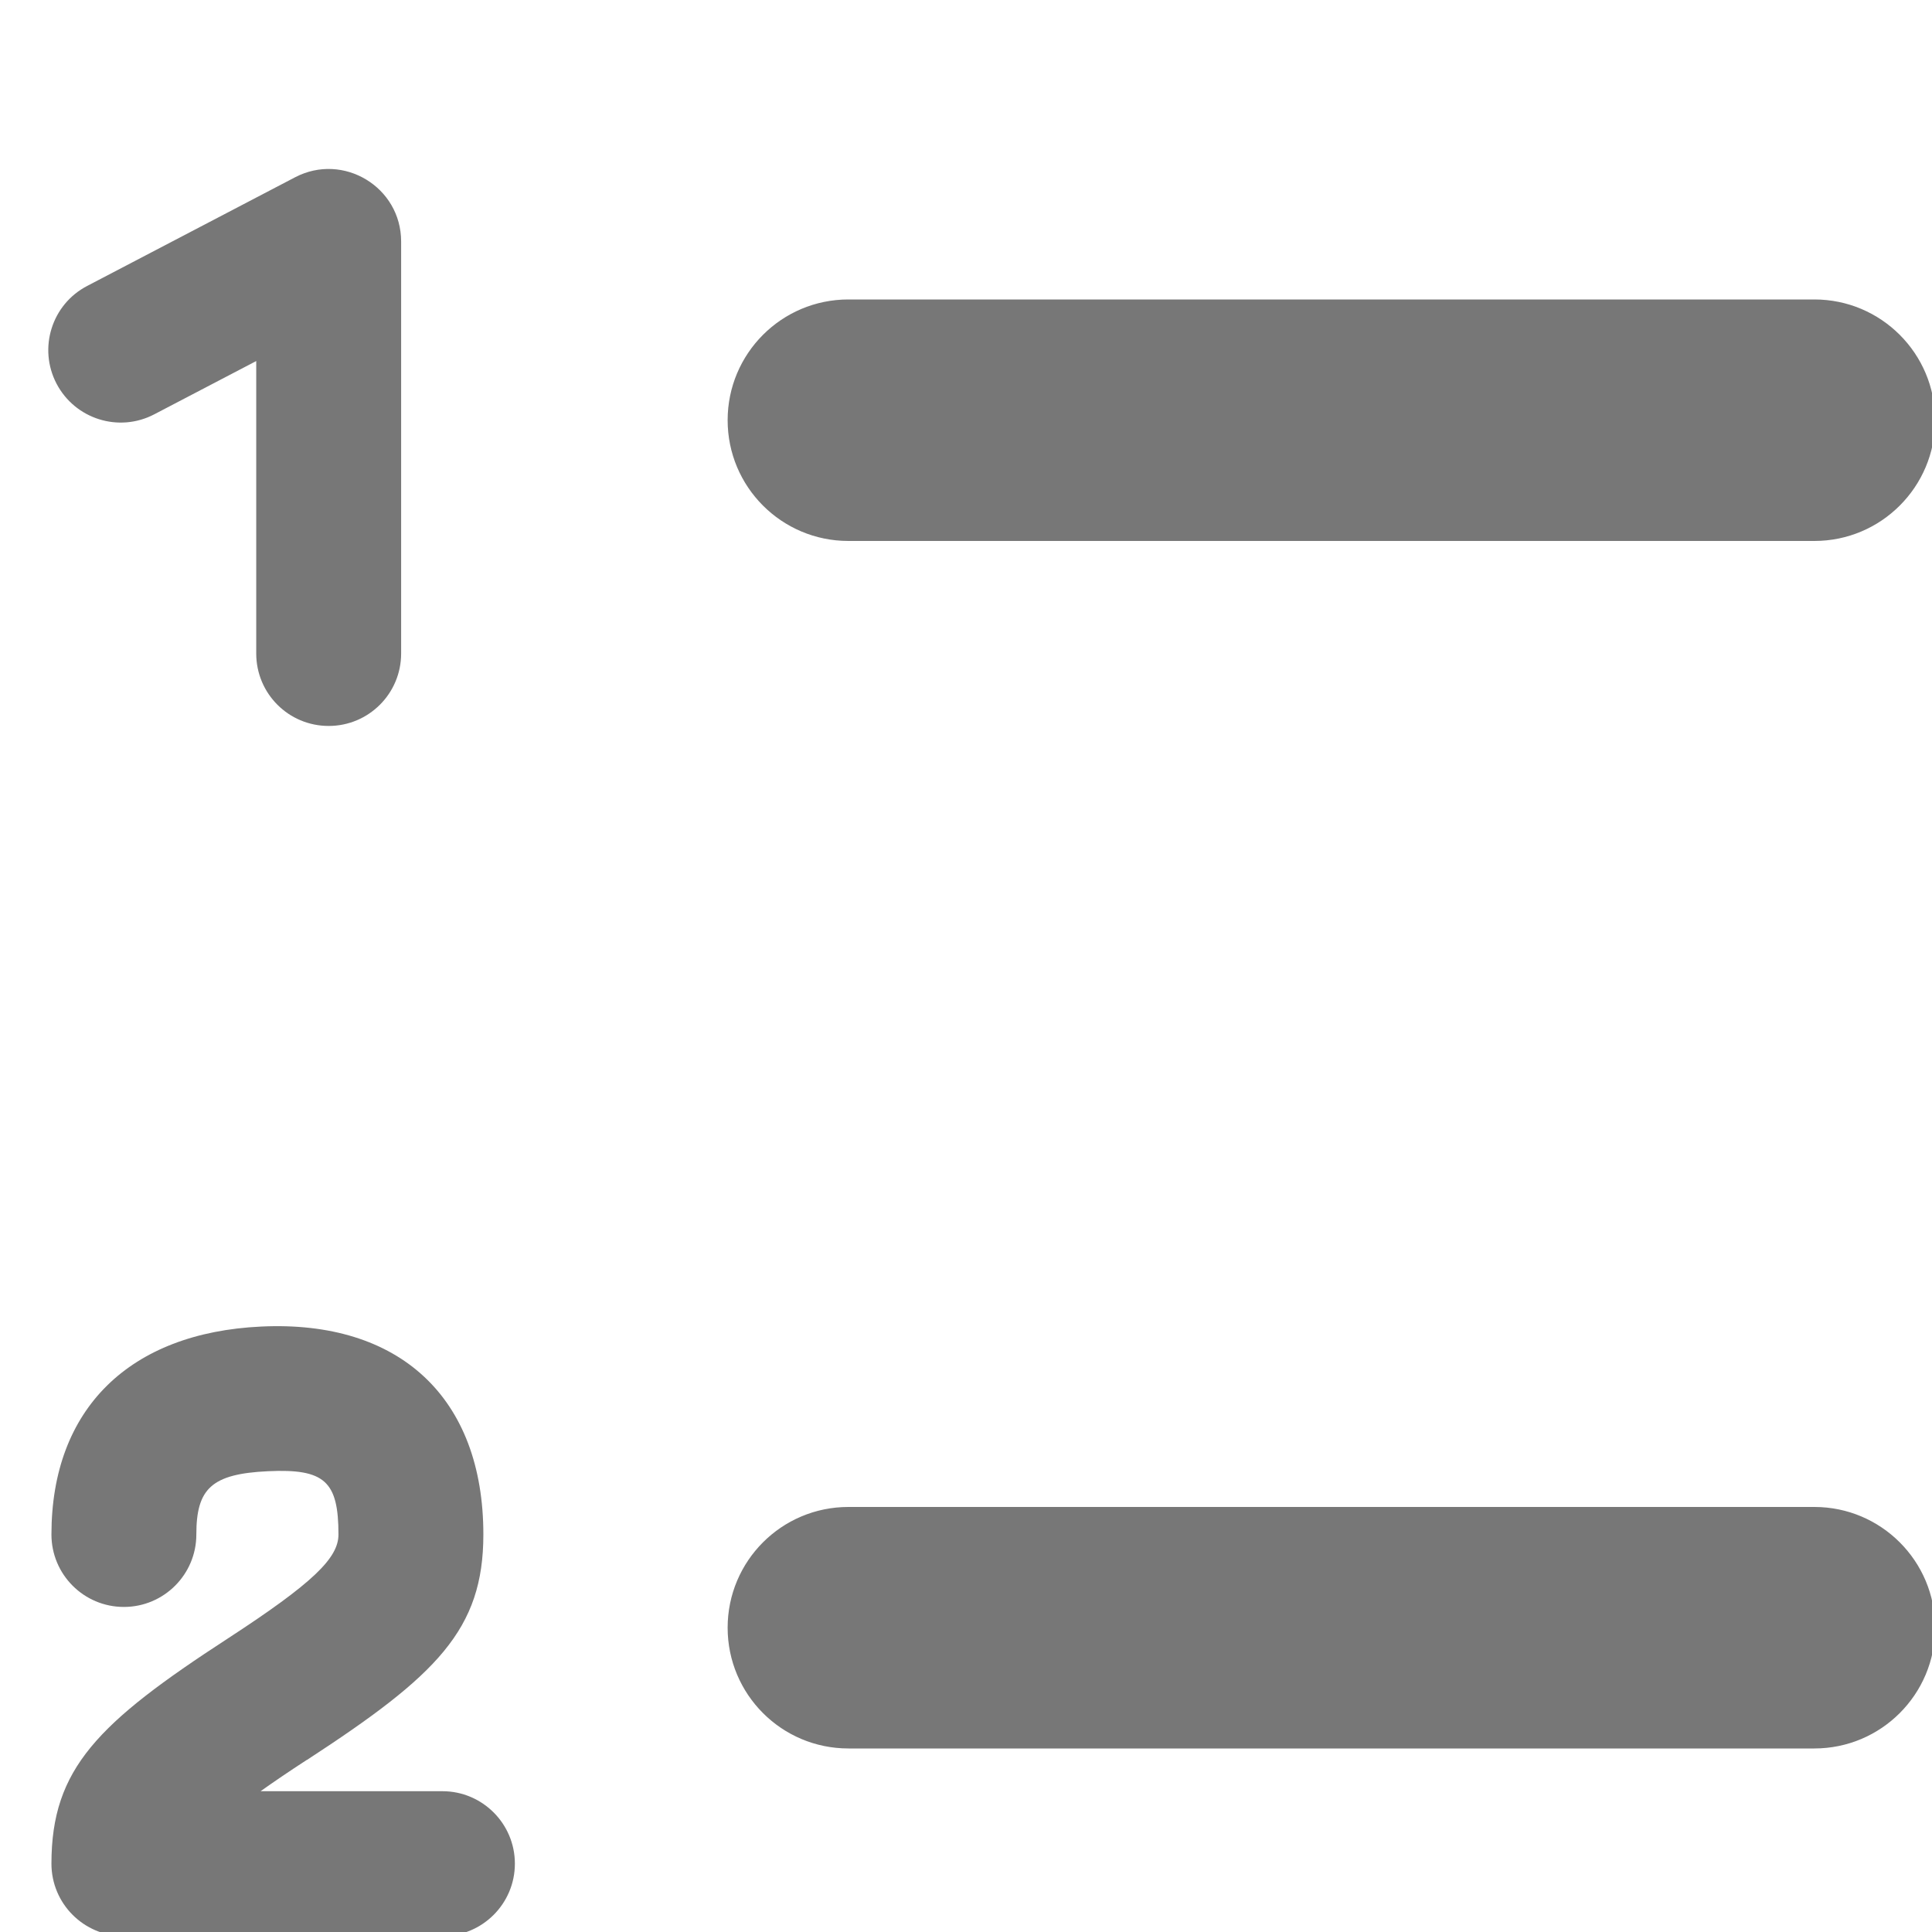
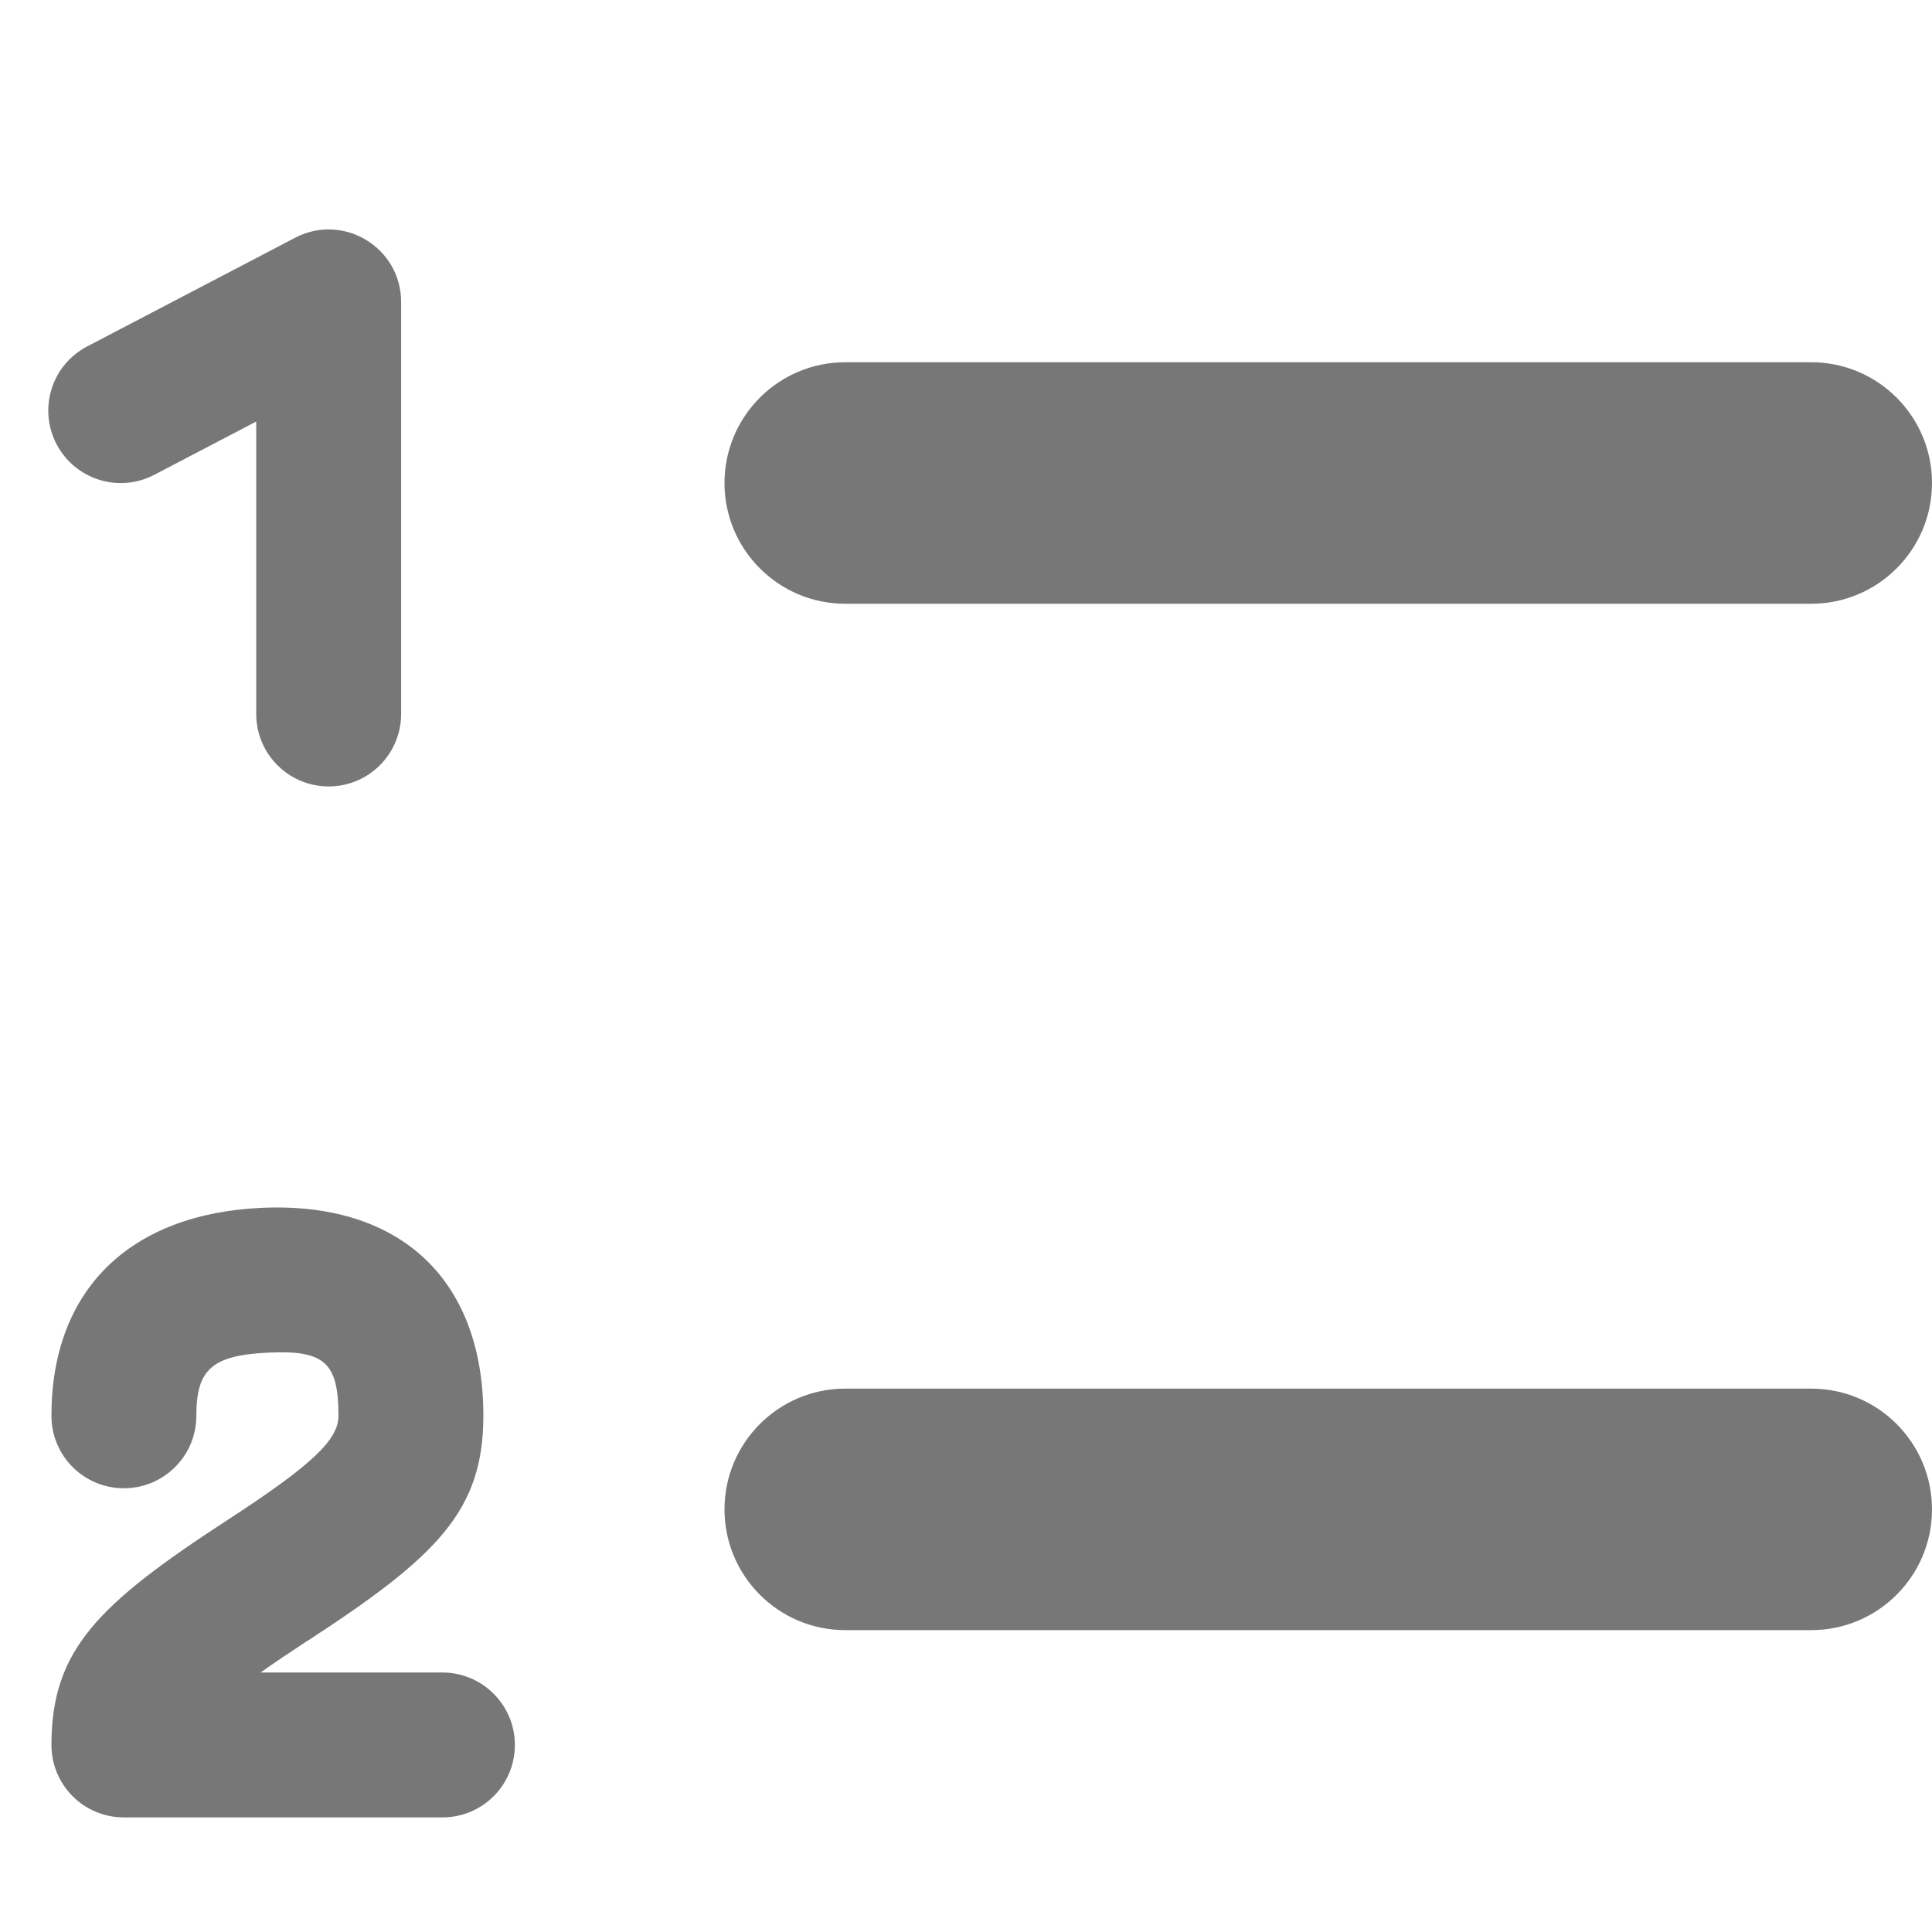
- <svg xmlns="http://www.w3.org/2000/svg" width="16" height="16" viewBox="0 0 16 16">
-   <path fill="#777" d="M7.026 4.48C6.473 4.48 6.026 4.032 6.026 3.48 6.026 2.928 6.473 2.48 7.026 2.48L15.026 2.48C15.578 2.48 16.026 2.928 16.026 3.48 16.026 4.032 15.578 4.48 15.026 4.48L7.026 4.48zM7.026 14.48C6.473 14.48 6.026 14.032 6.026 13.48 6.026 12.928 6.473 12.48 7.026 12.48L15.026 12.48C15.578 12.48 16.026 12.928 16.026 13.48 16.026 14.032 15.578 14.48 15.026 14.48L7.026 14.48zM2.122 2.99L2.122 5.412C2.122 5.744 2.39 6.012 2.722 6.012 3.053 6.012 3.322 5.744 3.322 5.412L3.322 2C3.322 1.549 2.843 1.26 2.444 1.468L.722 2.368C.428 2.521.315 2.884.468 3.177.622 3.471.984 3.585 1.278 3.431L2.122 2.99zM2.539 14.576L2.542 14.575C3.618 13.874 4.003 13.496 4.003 12.708 4.003 11.574 3.308 10.931 2.162 10.986 1.076 11.037.426 11.664.426 12.708.426 13.039.694 13.308 1.026 13.308 1.357 13.308 1.626 13.039 1.626 12.708 1.626 12.328 1.752 12.206 2.219 12.184 2.689 12.162 2.803 12.267 2.803 12.708 2.803 12.903 2.593 13.109 1.887 13.569.81 14.269.426 14.647.426 15.434.426 15.765.694 16.034 1.026 16.034L3.664 16.034C3.995 16.034 4.264 15.765 4.264 15.434 4.264 15.103 3.995 14.834 3.664 14.834L2.158 14.834C2.265 14.758 2.391 14.672 2.539 14.576z" />
+ <svg xmlns="http://www.w3.org/2000/svg" viewBox="0 0 16 16">
+   <path fill="#777" d="M7 5C6.448 5 6 4.552 6 4 6 3.448 6.448 3 7 3L15 3C15.552 3 16 3.448 16 4 16 4.552 15.552 5 15 5L7 5zM7 13.5C6.448 13.5 6 13.052 6 12.5 6 11.948 6.448 11.5 7 11.5L15 11.5C15.552 11.5 16 11.948 16 12.5 16 13.052 15.552 13.5 15 13.5L7 13.5zM2.122 3.491L2.122 5.913C2.122 6.244 2.39 6.513 2.722 6.513 3.053 6.513 3.322 6.244 3.322 5.913L3.322 2.501C3.322 2.05 2.843 1.76 2.444 1.969L.722 2.869C.428 3.022.315 3.384.468 3.678.622 3.972.984 4.086 1.278 3.932L2.122 3.491zM2.539 13.593L2.542 13.592C3.618 12.892 4.003 12.514 4.003 11.725 4.003 10.592 3.308 9.949 2.162 10.003 1.076 10.054.426 10.681.426 11.725.426 12.057.694 12.325 1.026 12.325 1.357 12.325 1.626 12.057 1.626 11.725 1.626 11.345 1.752 11.224 2.219 11.202 2.689 11.179 2.803 11.285 2.803 11.725 2.803 11.921 2.593 12.127 1.887 12.586.81 13.287.426 13.664.426 14.451.426 14.783.694 15.051 1.026 15.051L3.664 15.051C3.995 15.051 4.264 14.783 4.264 14.451 4.264 14.12 3.995 13.851 3.664 13.851L2.158 13.851C2.265 13.775 2.391 13.69 2.539 13.593z" />
</svg>
